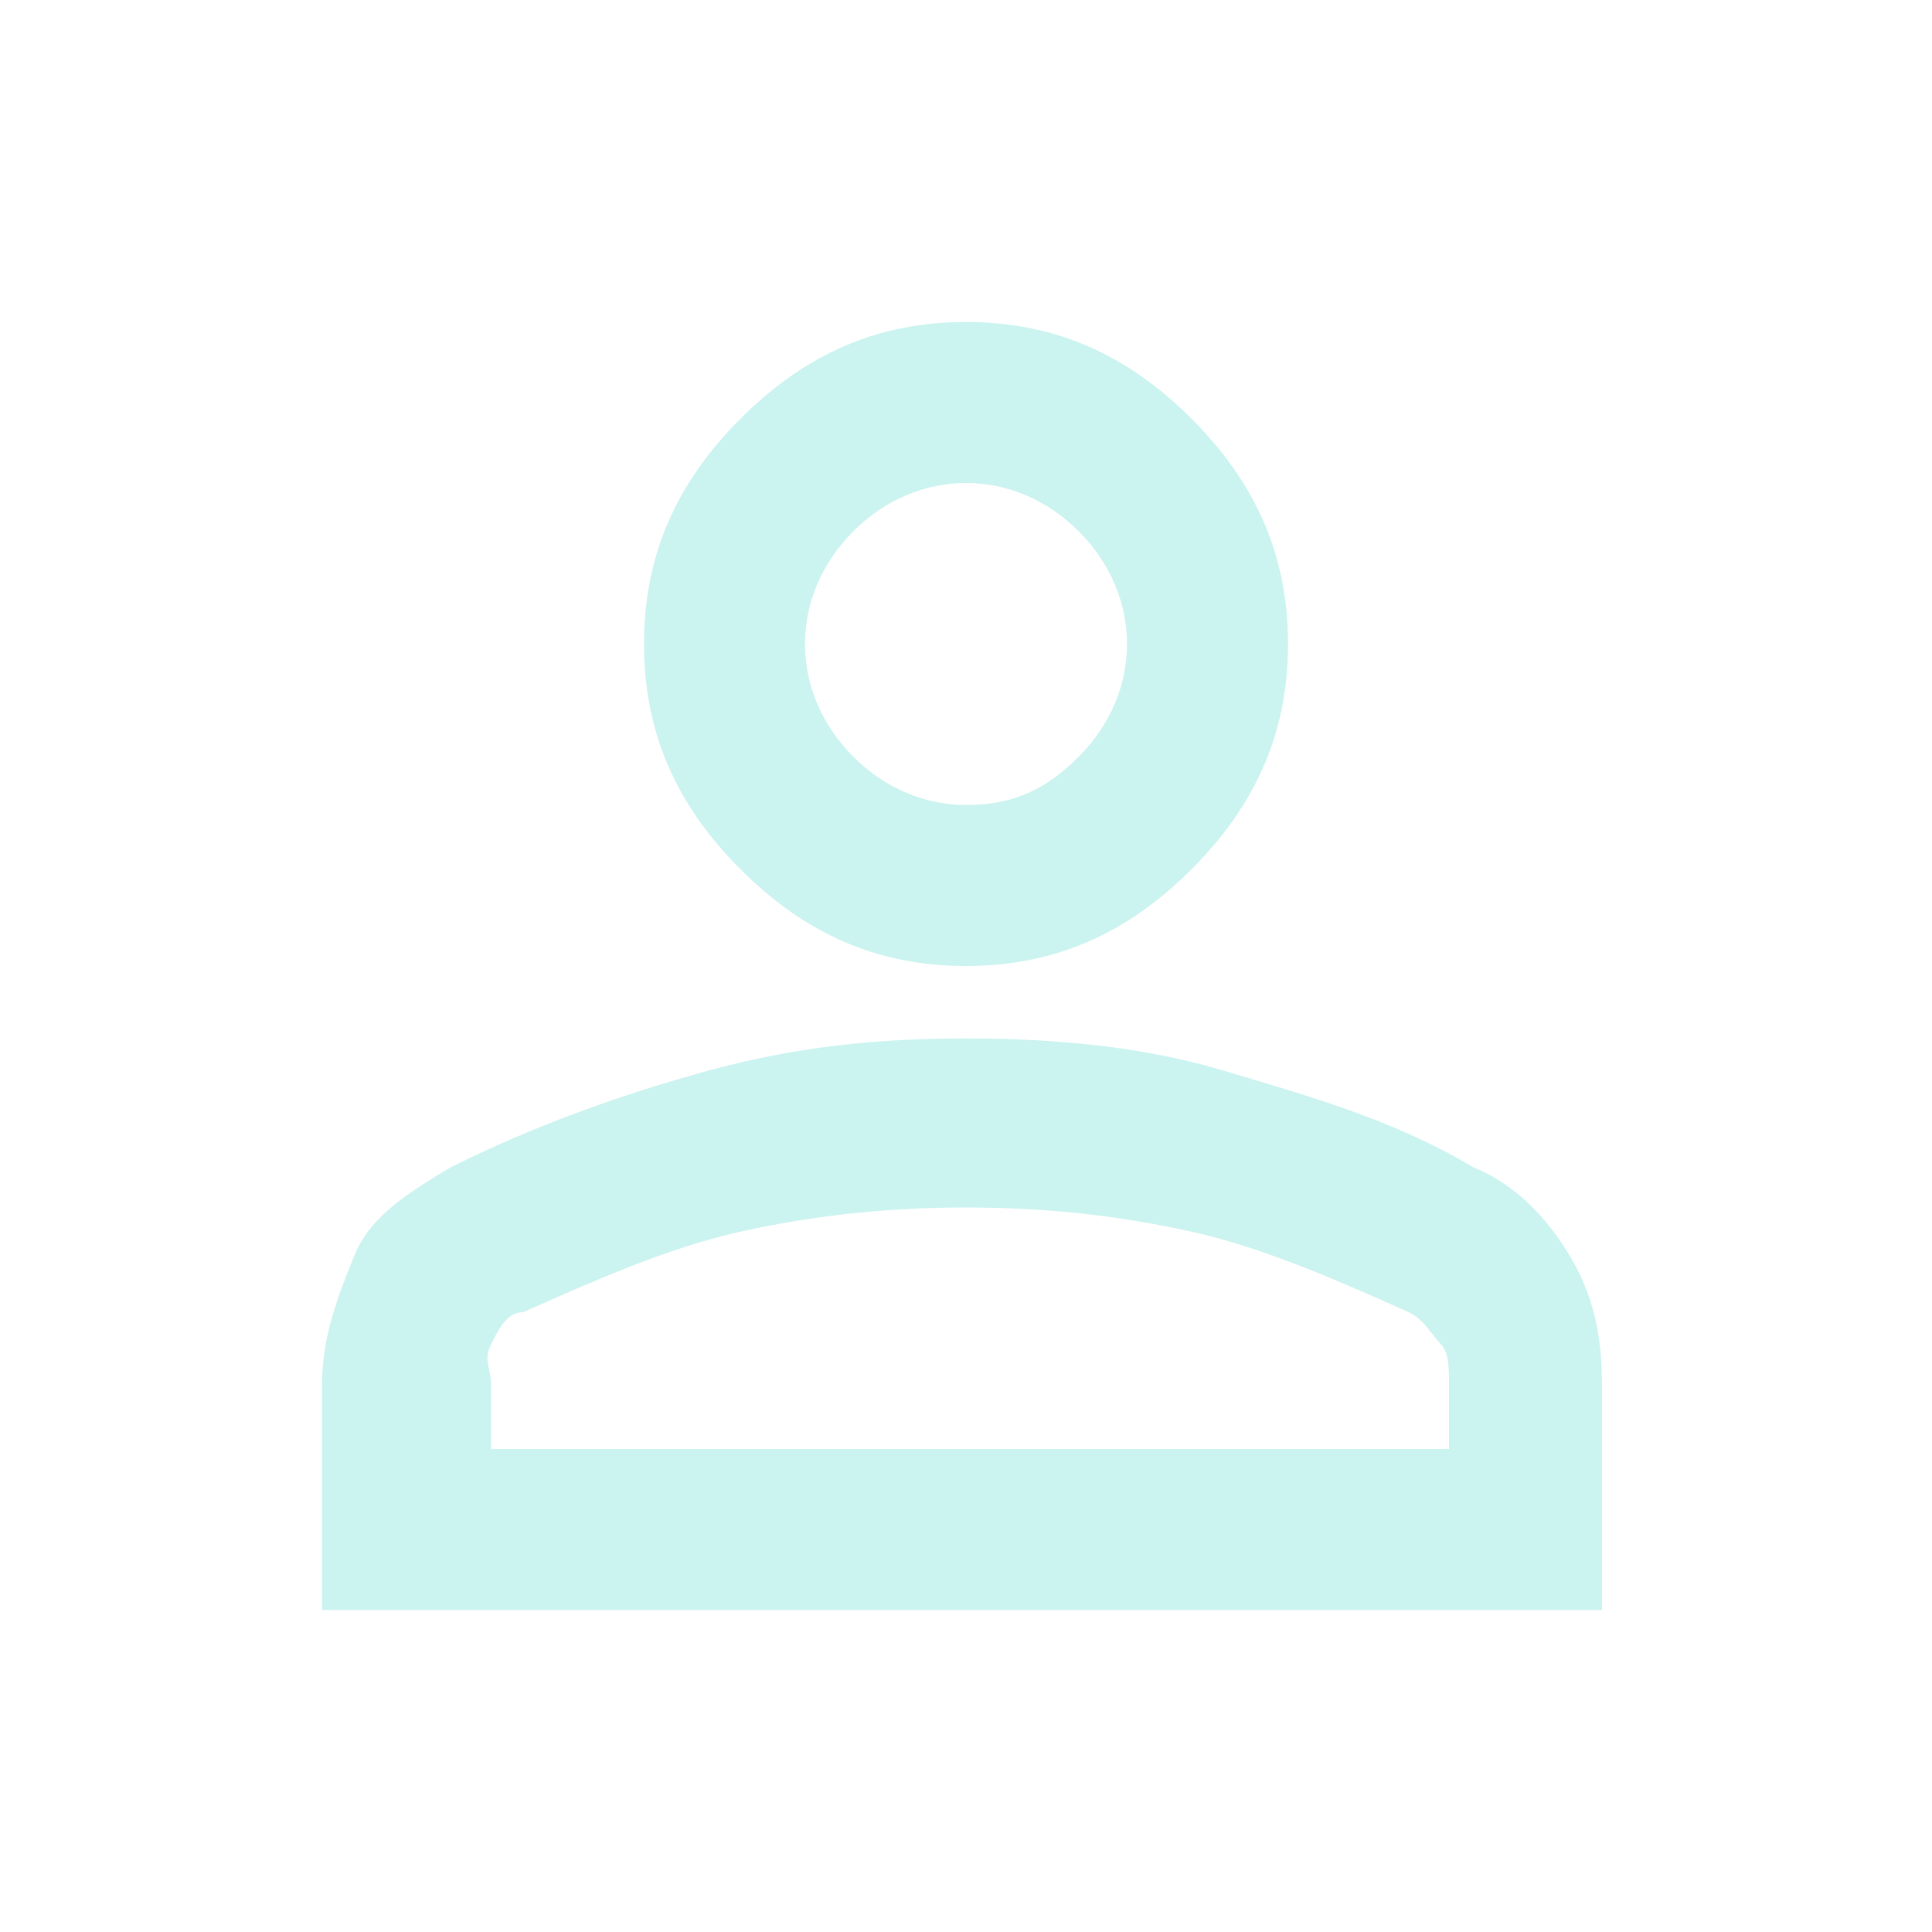
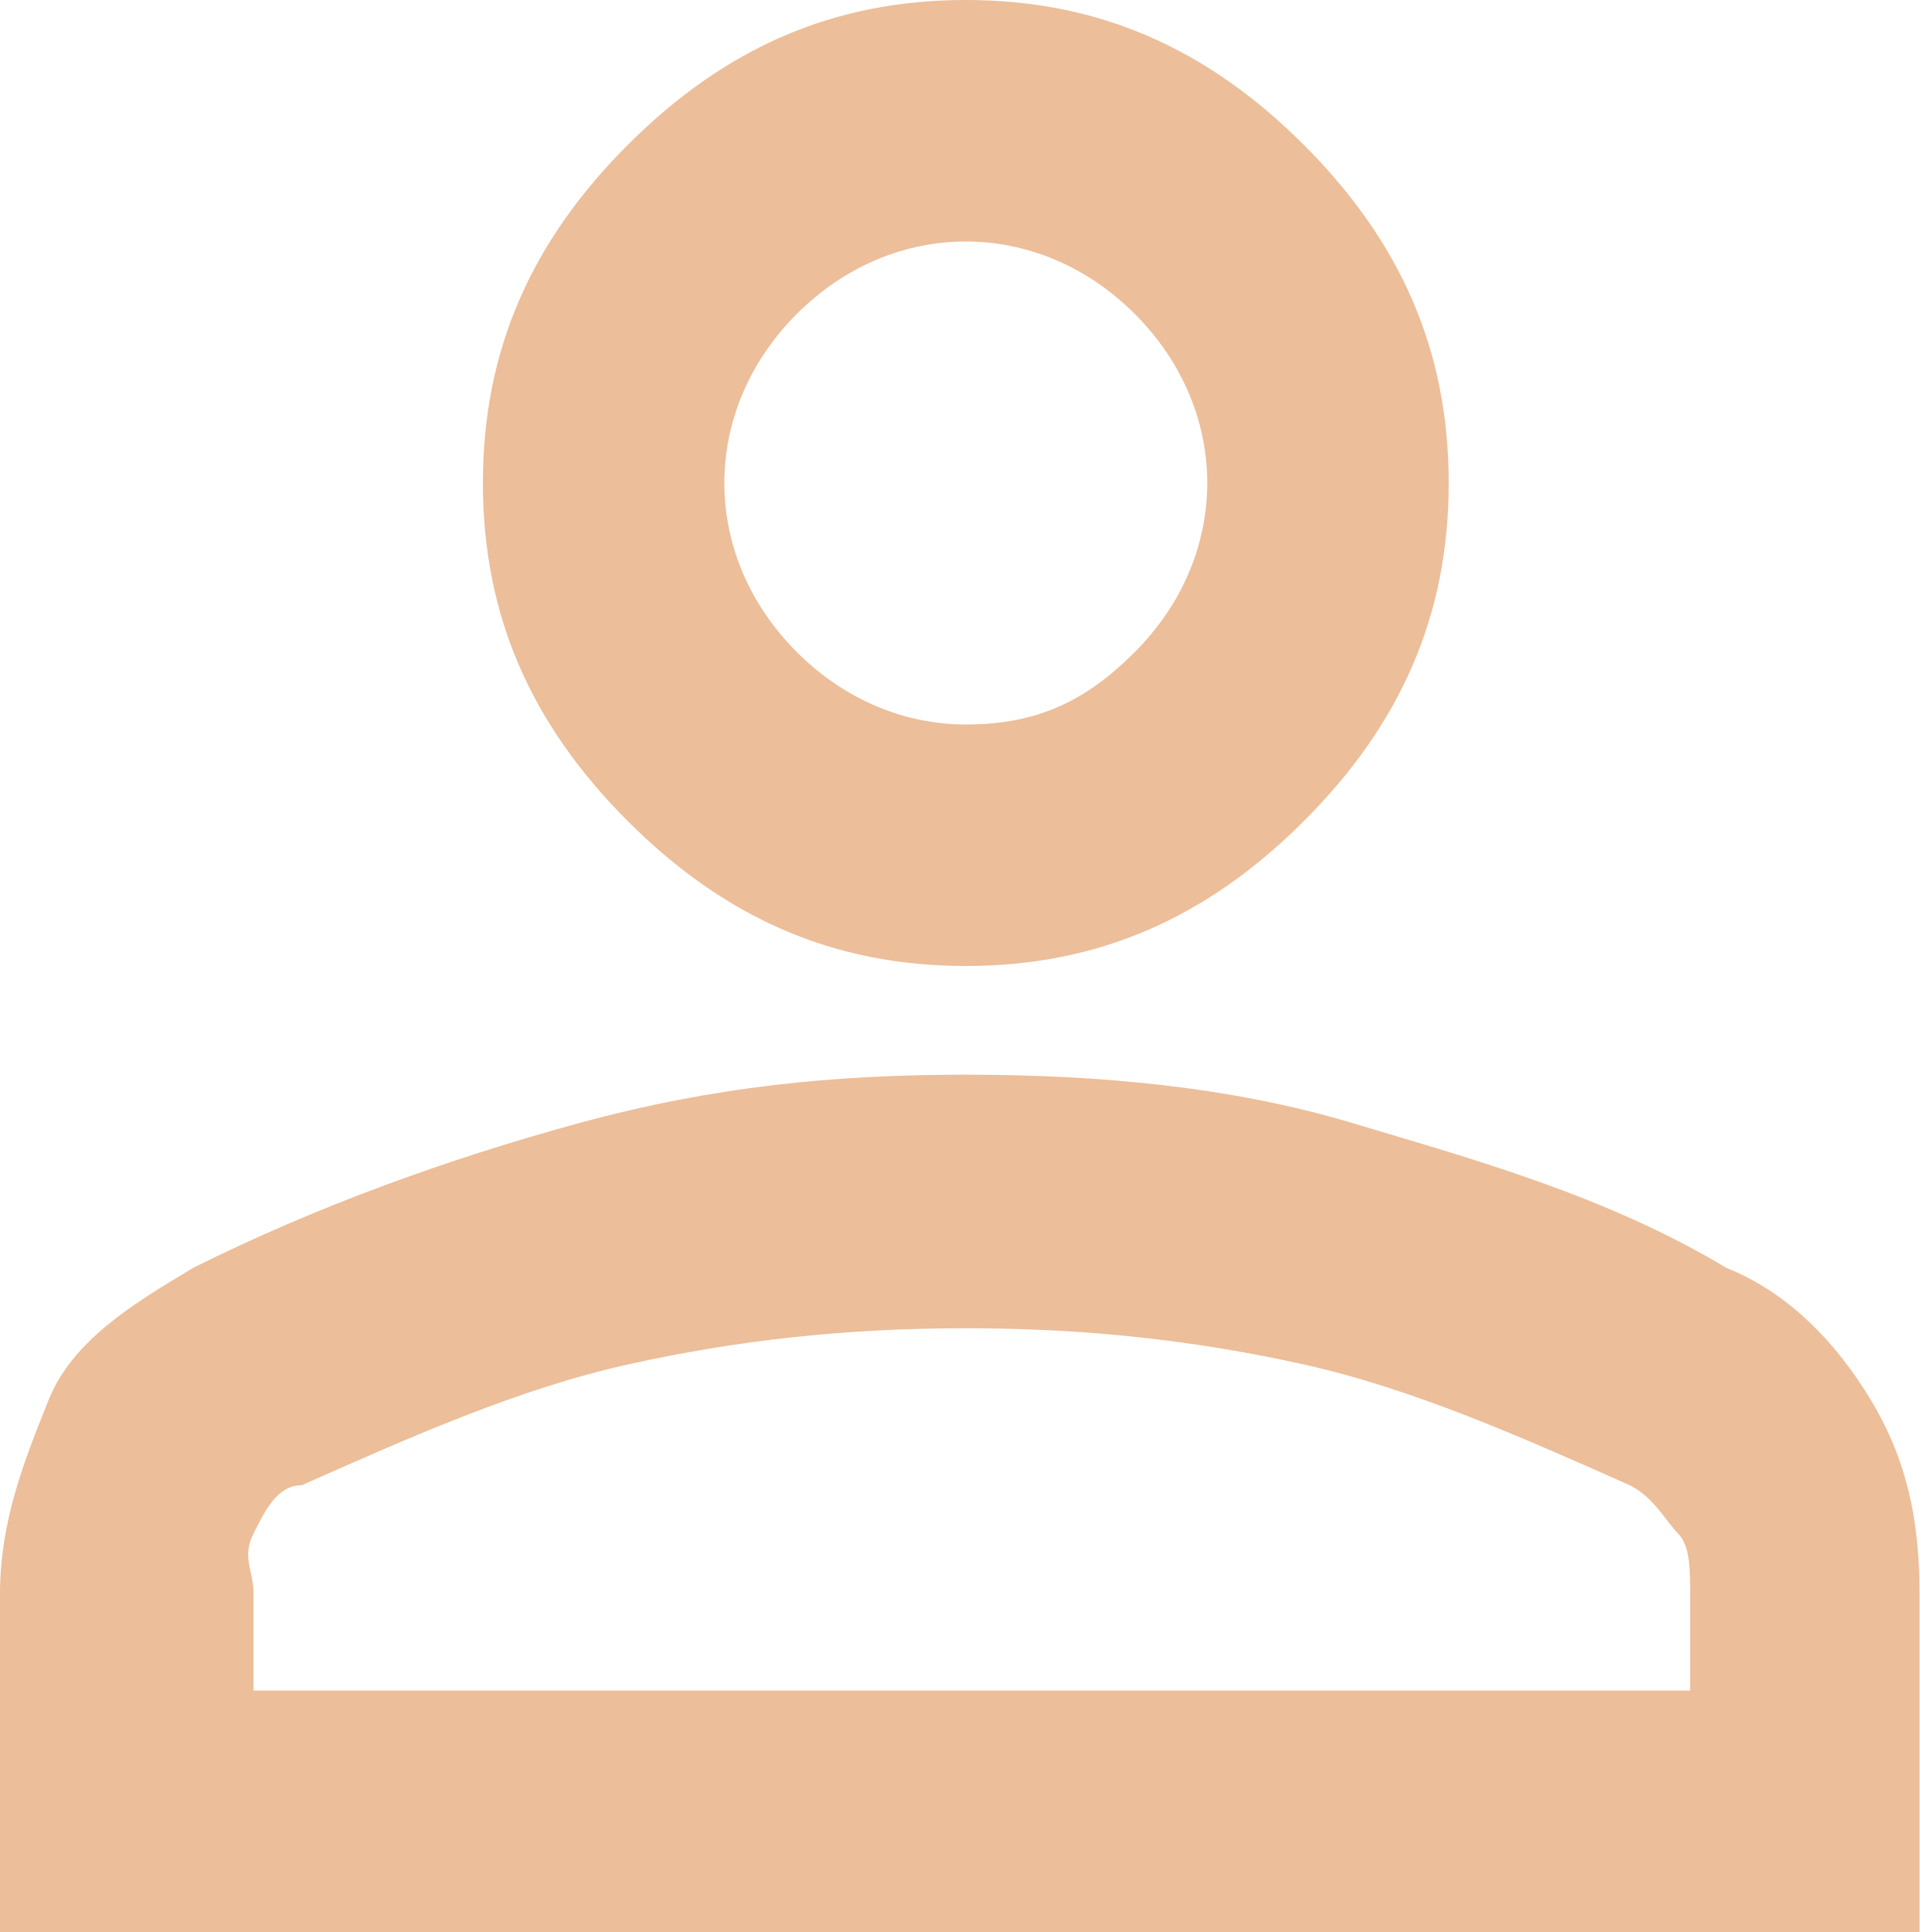
- <svg xmlns="http://www.w3.org/2000/svg" id="Layer_1" version="1.1" viewBox="0 0 24 24">
+ <svg xmlns="http://www.w3.org/2000/svg" id="Layer_1" data-name="Layer 1" viewBox="0 0 15.9 16">
  <defs>
    <style>
-       .st0 {
-         fill: #cbf3f0;
+       .cls-1 {
+         fill: #ecbe99;
      }
    </style>
  </defs>
-   <path class="st0" d="M12,12c-1.1,0-2-.4-2.8-1.2s-1.2-1.7-1.2-2.8.4-2,1.2-2.8,1.7-1.2,2.8-1.2,2,.4,2.8,1.2,1.2,1.7,1.2,2.8-.4,2-1.2,2.8-1.7,1.2-2.8,1.2ZM4,20v-2.8c0-.6.2-1.1.4-1.6s.7-.8,1.2-1.1c1-.5,2.1-.9,3.2-1.2,1.1-.3,2.1-.4,3.2-.4s2.2.1,3.2.4c1,.3,2.1.6,3.1,1.2.5.2.9.6,1.2,1.1.3.5.4,1,.4,1.6v2.8H4ZM6,18h12v-.8c0-.2,0-.4-.1-.5s-.2-.3-.4-.4c-.9-.4-1.8-.8-2.7-1s-1.8-.3-2.8-.3-1.9.1-2.8.3-1.8.6-2.7,1c-.2,0-.3.2-.4.4s0,.3,0,.5v.8h0ZM12,10c.6,0,1-.2,1.4-.6s.6-.9.6-1.4-.2-1-.6-1.4-.9-.6-1.4-.6-1,.2-1.4.6-.6.9-.6,1.4.2,1,.6,1.4.9.6,1.4.6Z" />
+   <path class="cls-1" d="M8,8c-1.1,0-2-.4-2.8-1.2s-1.2-1.7-1.2-2.8.4-2,1.2-2.8,1.7-1.2,2.8-1.2,2,.4,2.8,1.2,1.2,1.7,1.2,2.8-.4,2-1.2,2.8-1.7,1.2-2.8,1.2ZM0,16v-2.8c0-.6.2-1.1.4-1.6s.7-.8,1.2-1.1c1-.5,2.1-.9,3.2-1.2,1.1-.3,2.1-.4,3.2-.4s2.2.1,3.2.4c1,.3,2.1.6,3.1,1.2.5.2.9.6,1.2,1.1.3.5.4,1,.4,1.6v2.8H0ZM2,14h12v-.8c0-.2,0-.4-.1-.5s-.2-.3-.4-.4c-.9-.4-1.8-.8-2.7-1s-1.8-.3-2.8-.3-1.9.1-2.8.3-1.8.6-2.7,1c-.2,0-.3.2-.4.4s0,.3,0,.5v.8h-.1ZM8,6c.6,0,1-.2,1.4-.6s.6-.9.6-1.4-.2-1-.6-1.4-.9-.6-1.4-.6-1,.2-1.4.6-.6.9-.6,1.4.2,1,.6,1.4.9.6,1.4.6Z" />
</svg>
